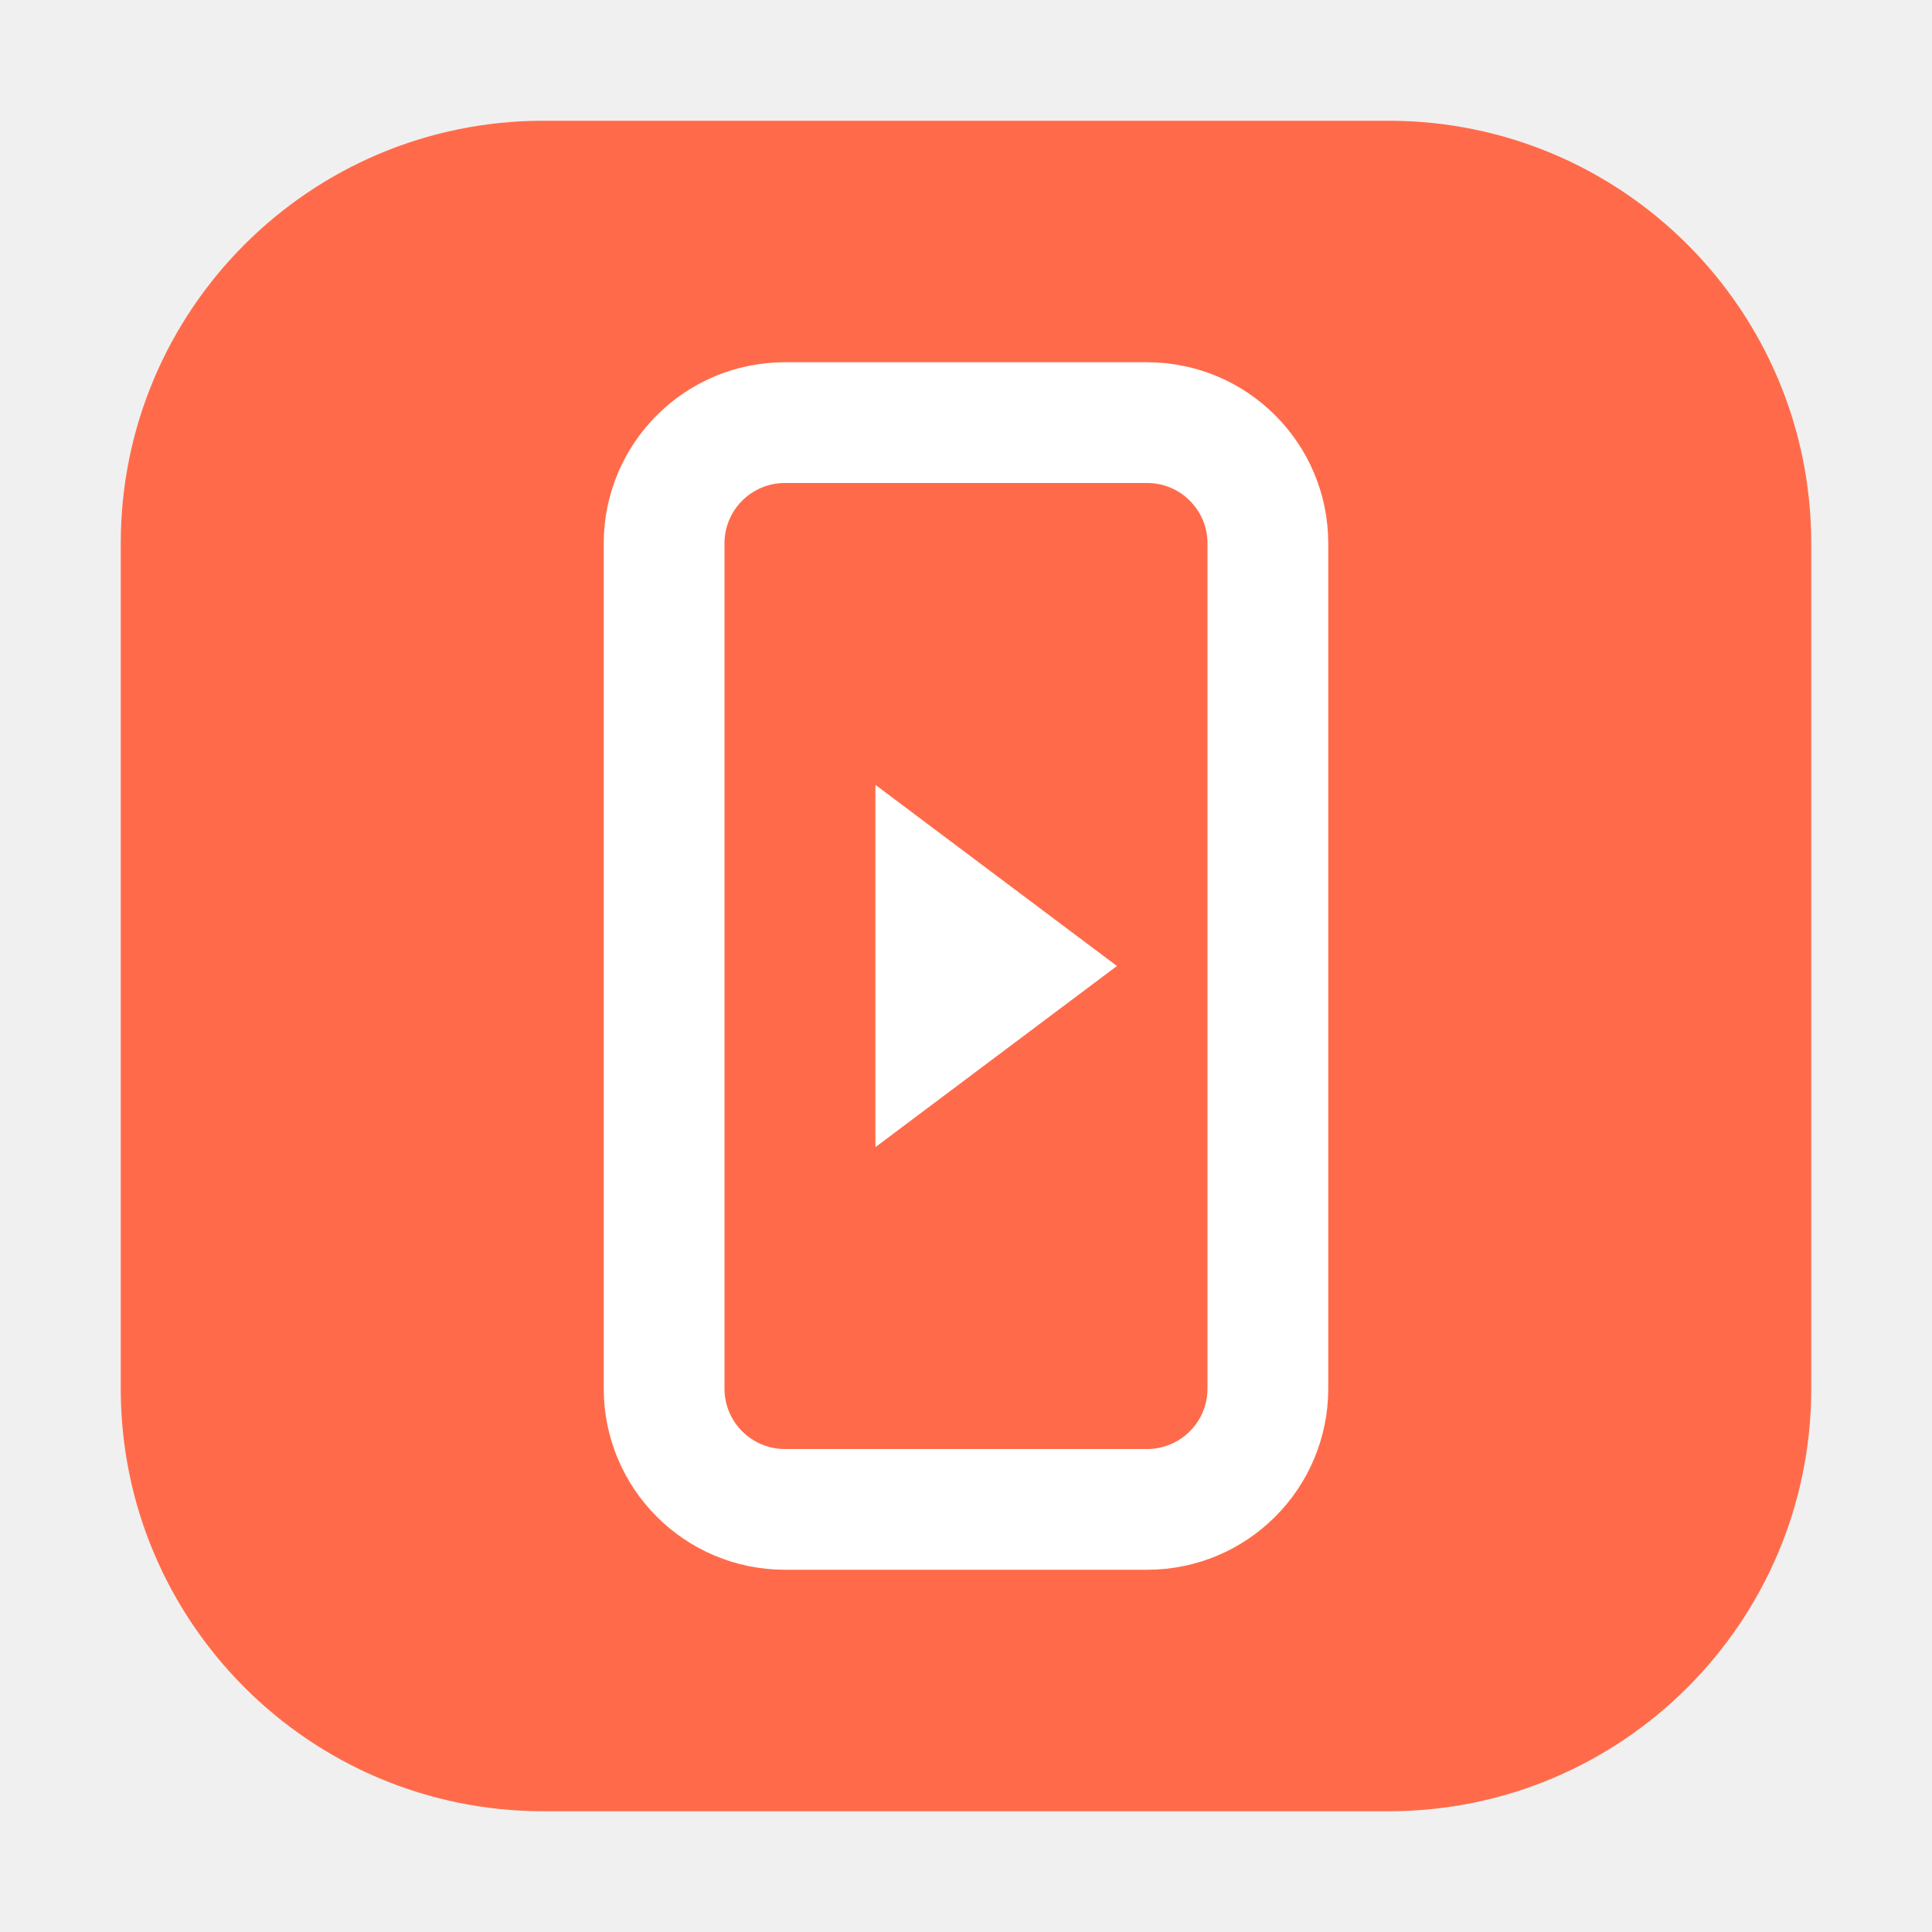
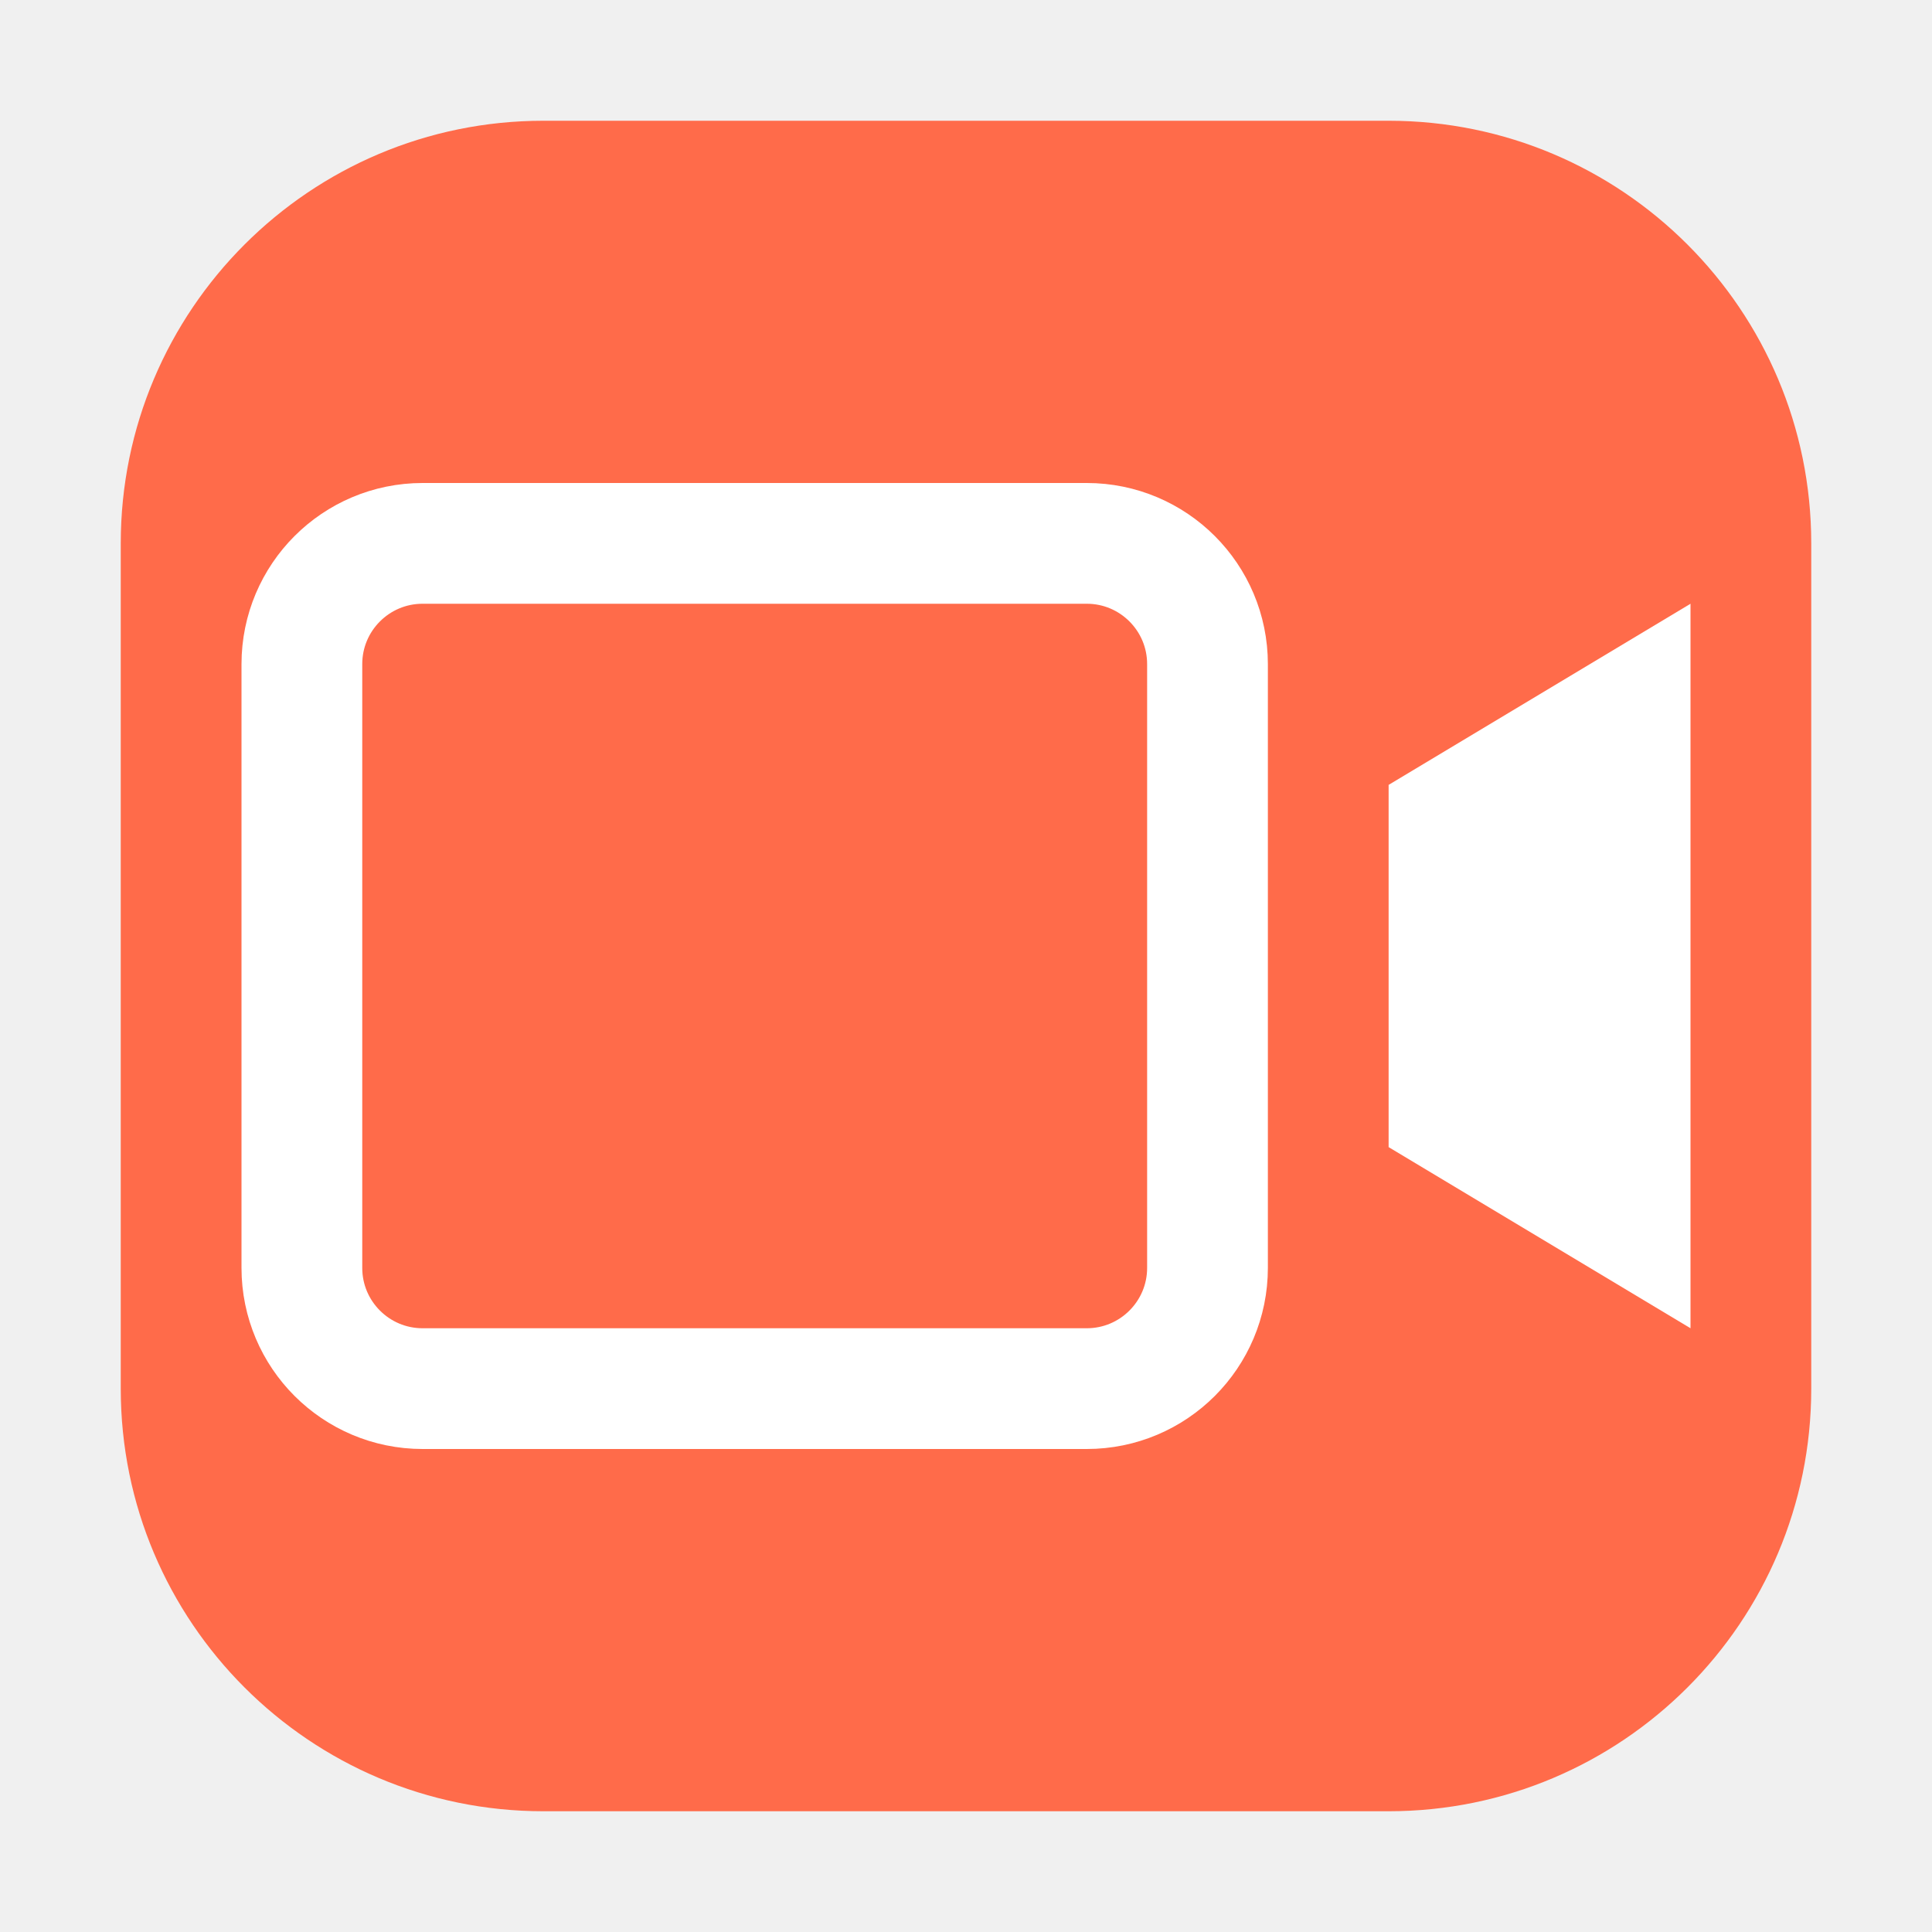
<svg xmlns="http://www.w3.org/2000/svg" viewBox="0 0 64 64" width="64" height="64">
  <rect x="4" y="4" width="56" height="56" rx="14" fill="#FF6B4A" />
-   <rect x="22" y="14" width="20" height="36" rx="4" fill="none" stroke="#fff" stroke-width="4" />
-   <path d="M29 26l8 6-8 6z" fill="#fff" />
+   <rect x="10" y="18" width="30" height="28" rx="4" fill="none" stroke="#fff" stroke-width="4" />
+   <path d="M46 26l10-6v24l-10-6z" fill="#fff" />
</svg>
